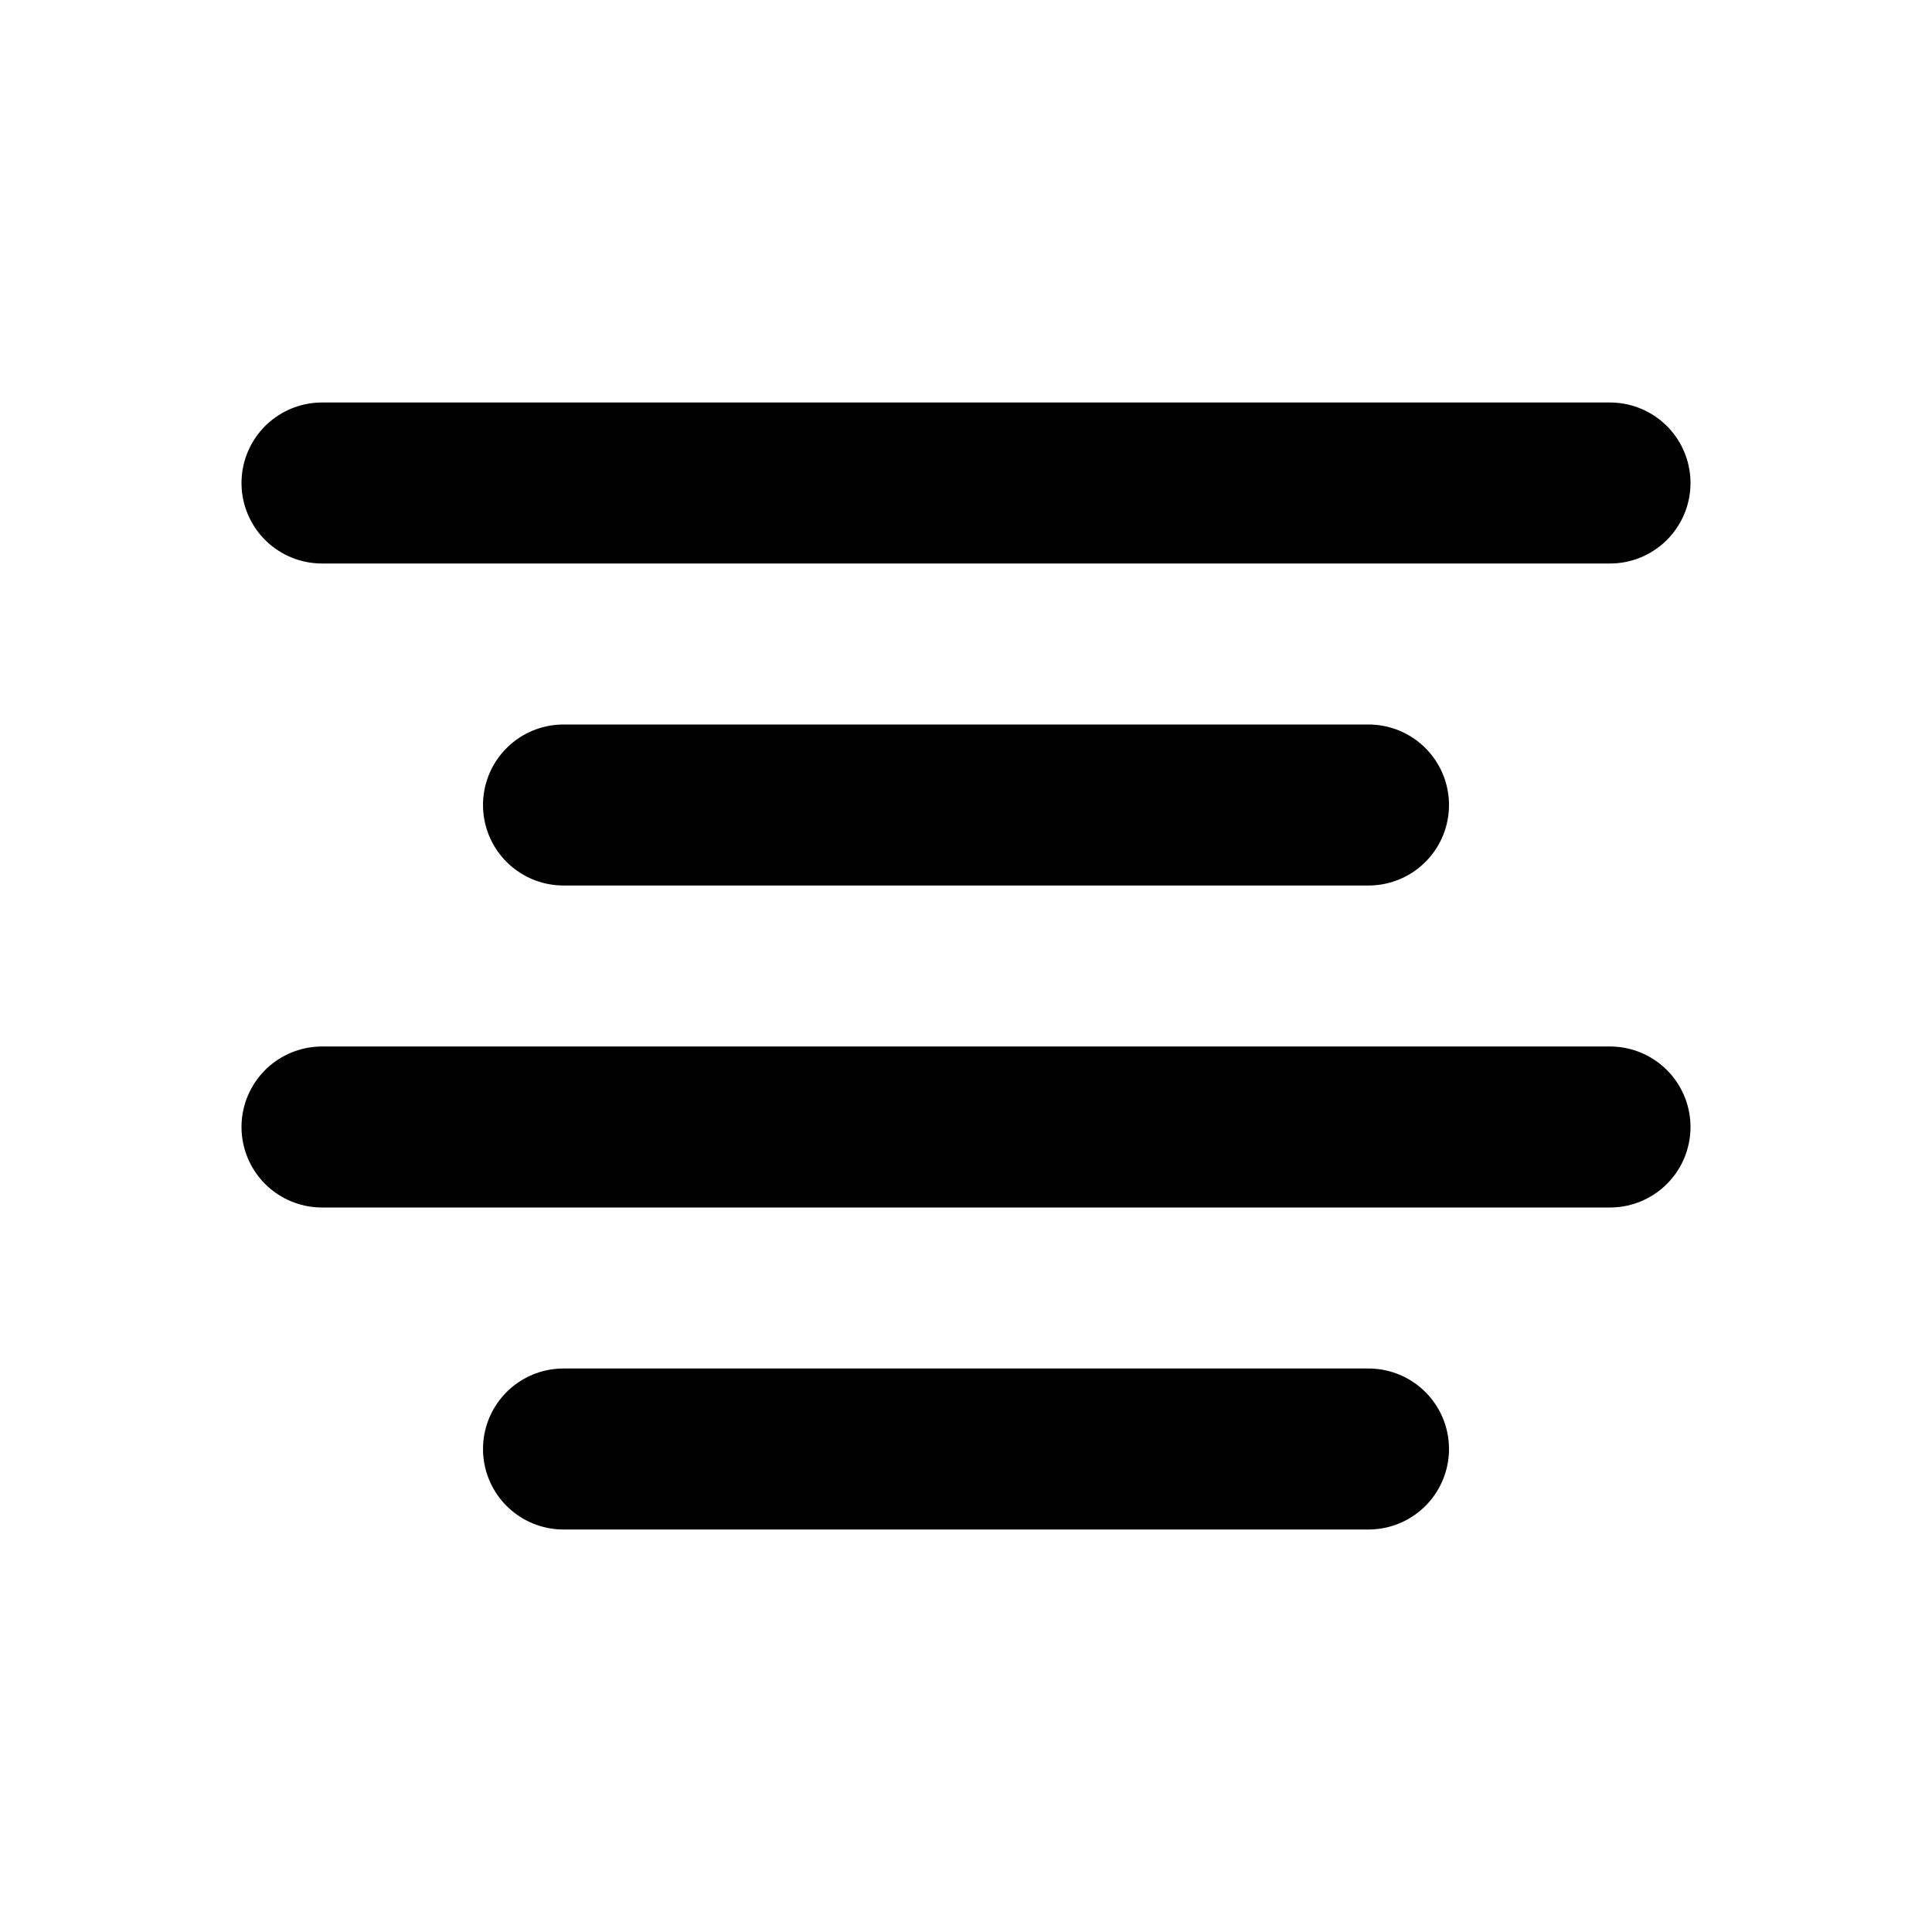
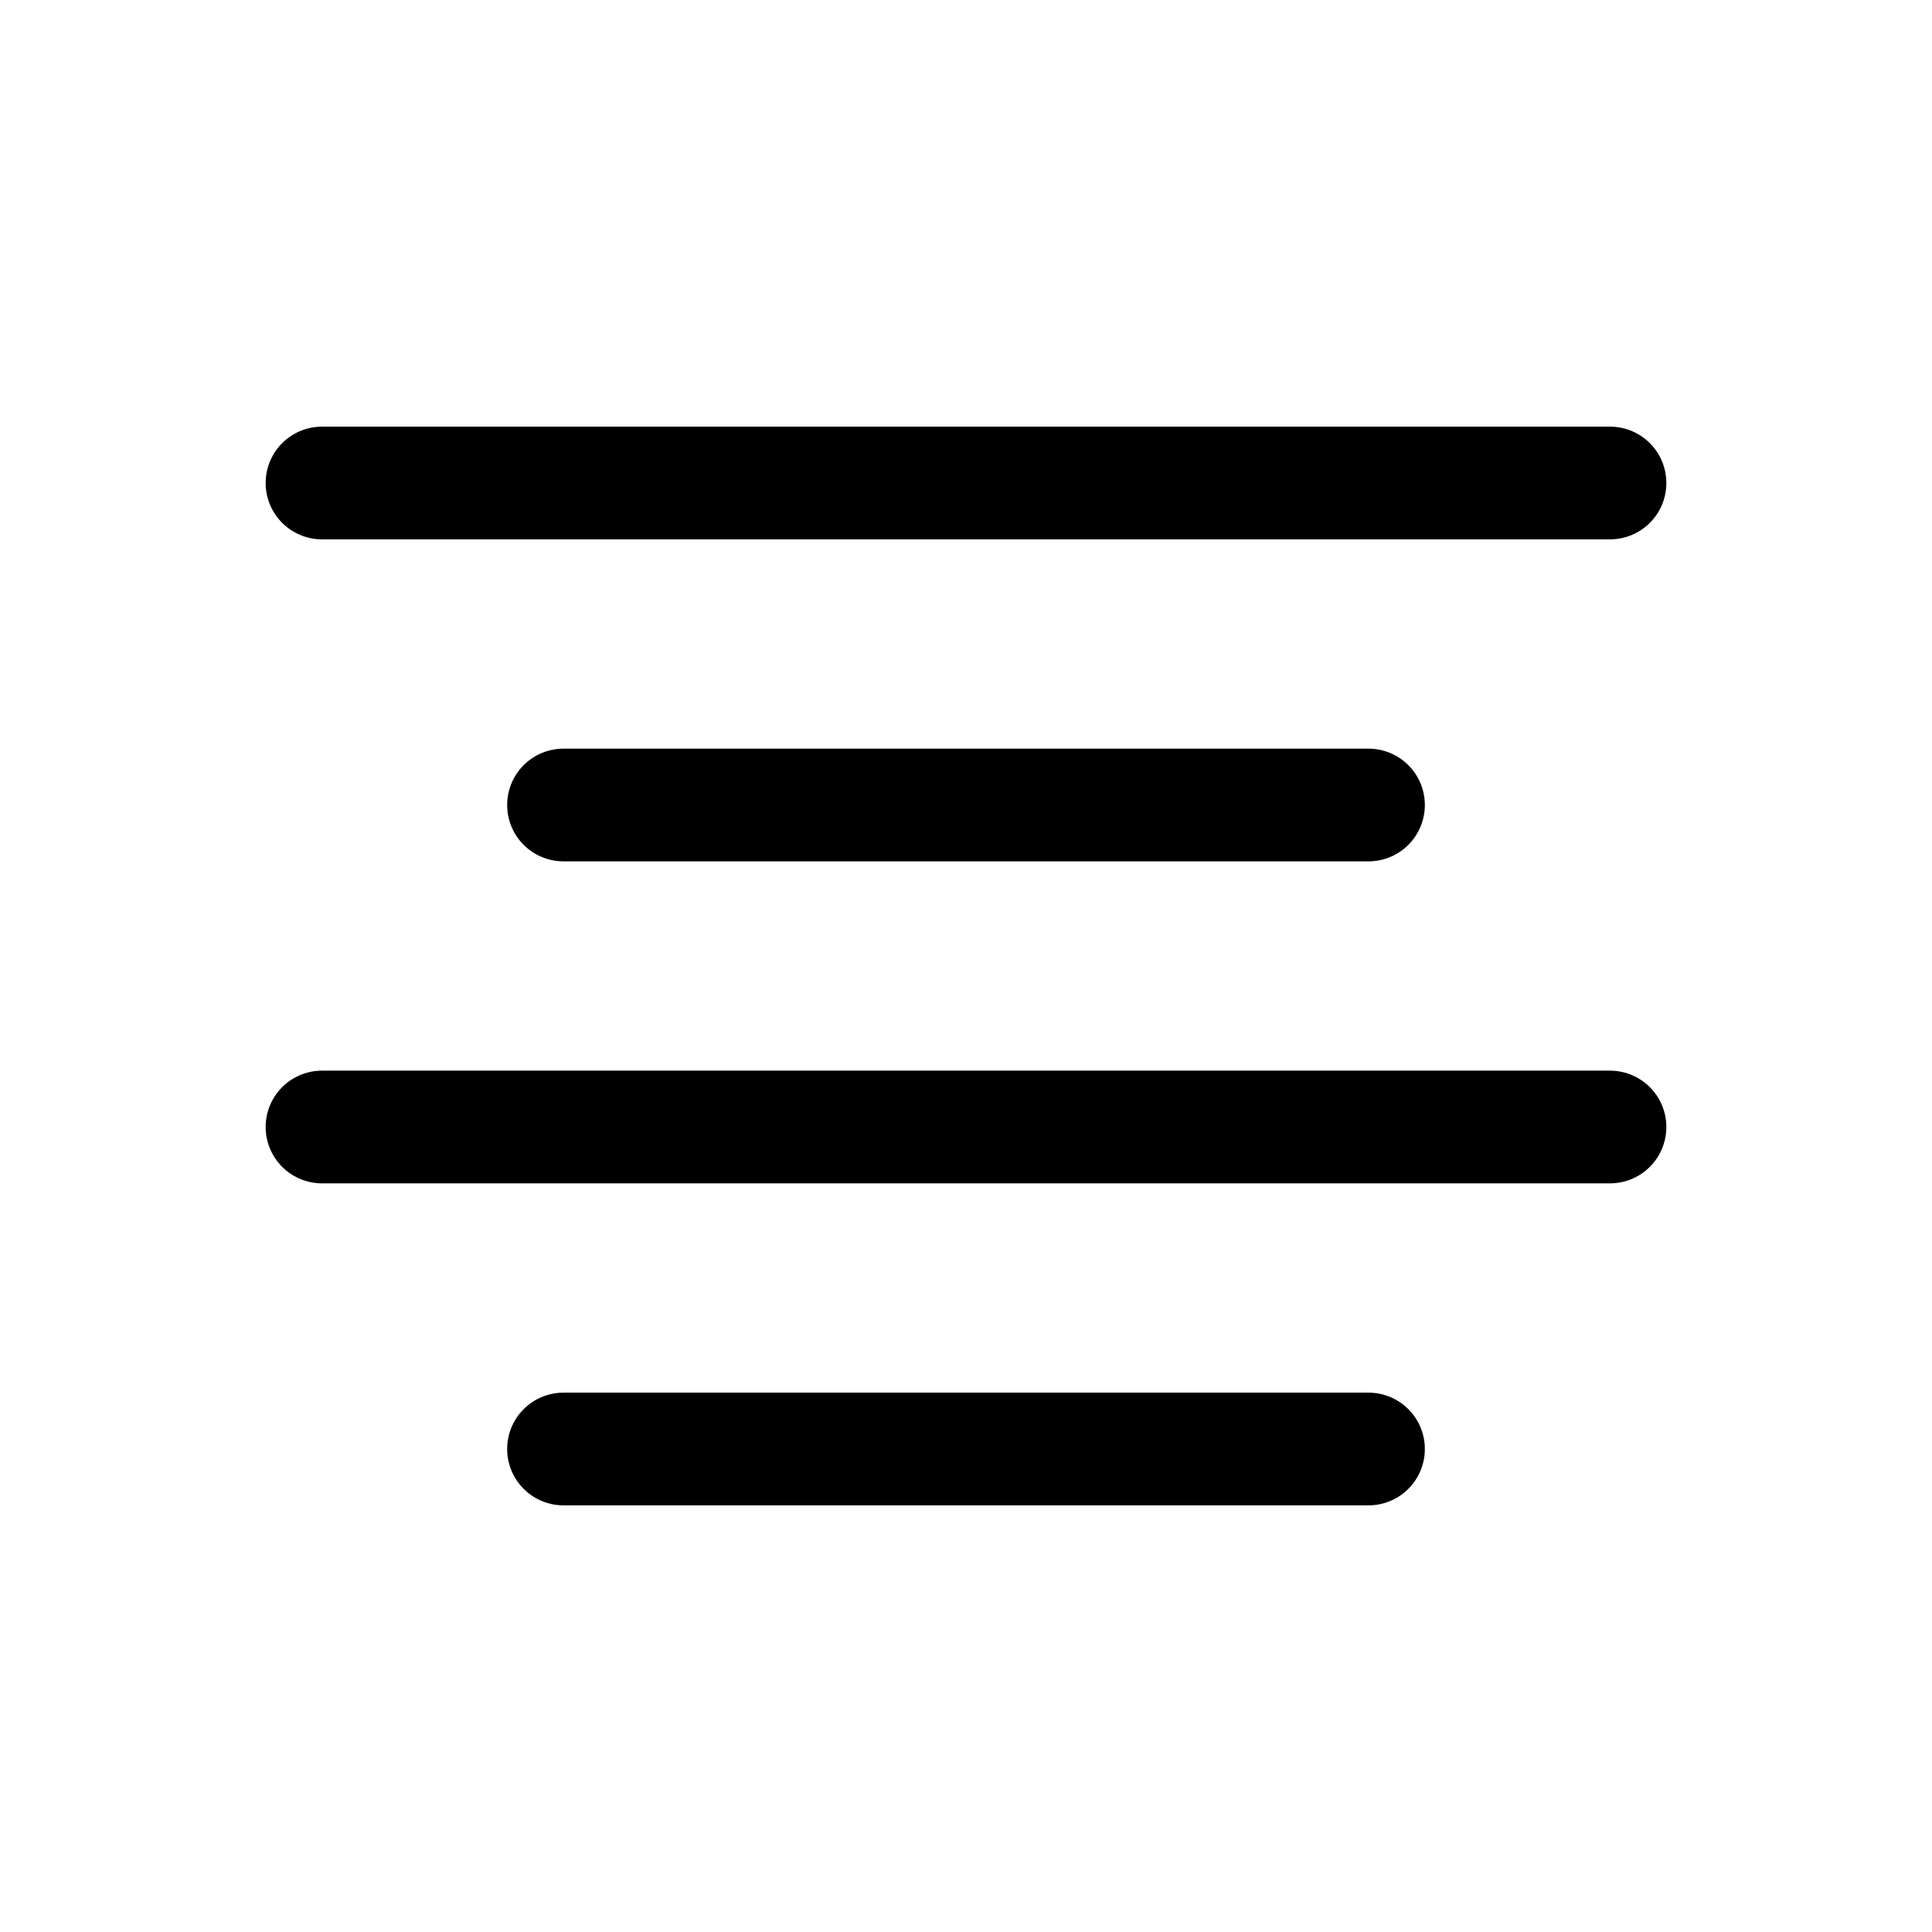
<svg xmlns="http://www.w3.org/2000/svg" width="24" height="24" viewBox="0 0 24 24">
-   <path fill="none" stroke="currentColor" stroke-linecap="round" stroke-linejoin="round" stroke-width="2" d="M17 18H7m13-4H4m13-4H7m13-4H4" />
+   <path fill="none" stroke="currentColor" stroke-linecap="round" stroke-linejoin="round" stroke-width="1.4" d="M17 18H7m13-4H4m13-4H7m13-4H4" />
</svg>
